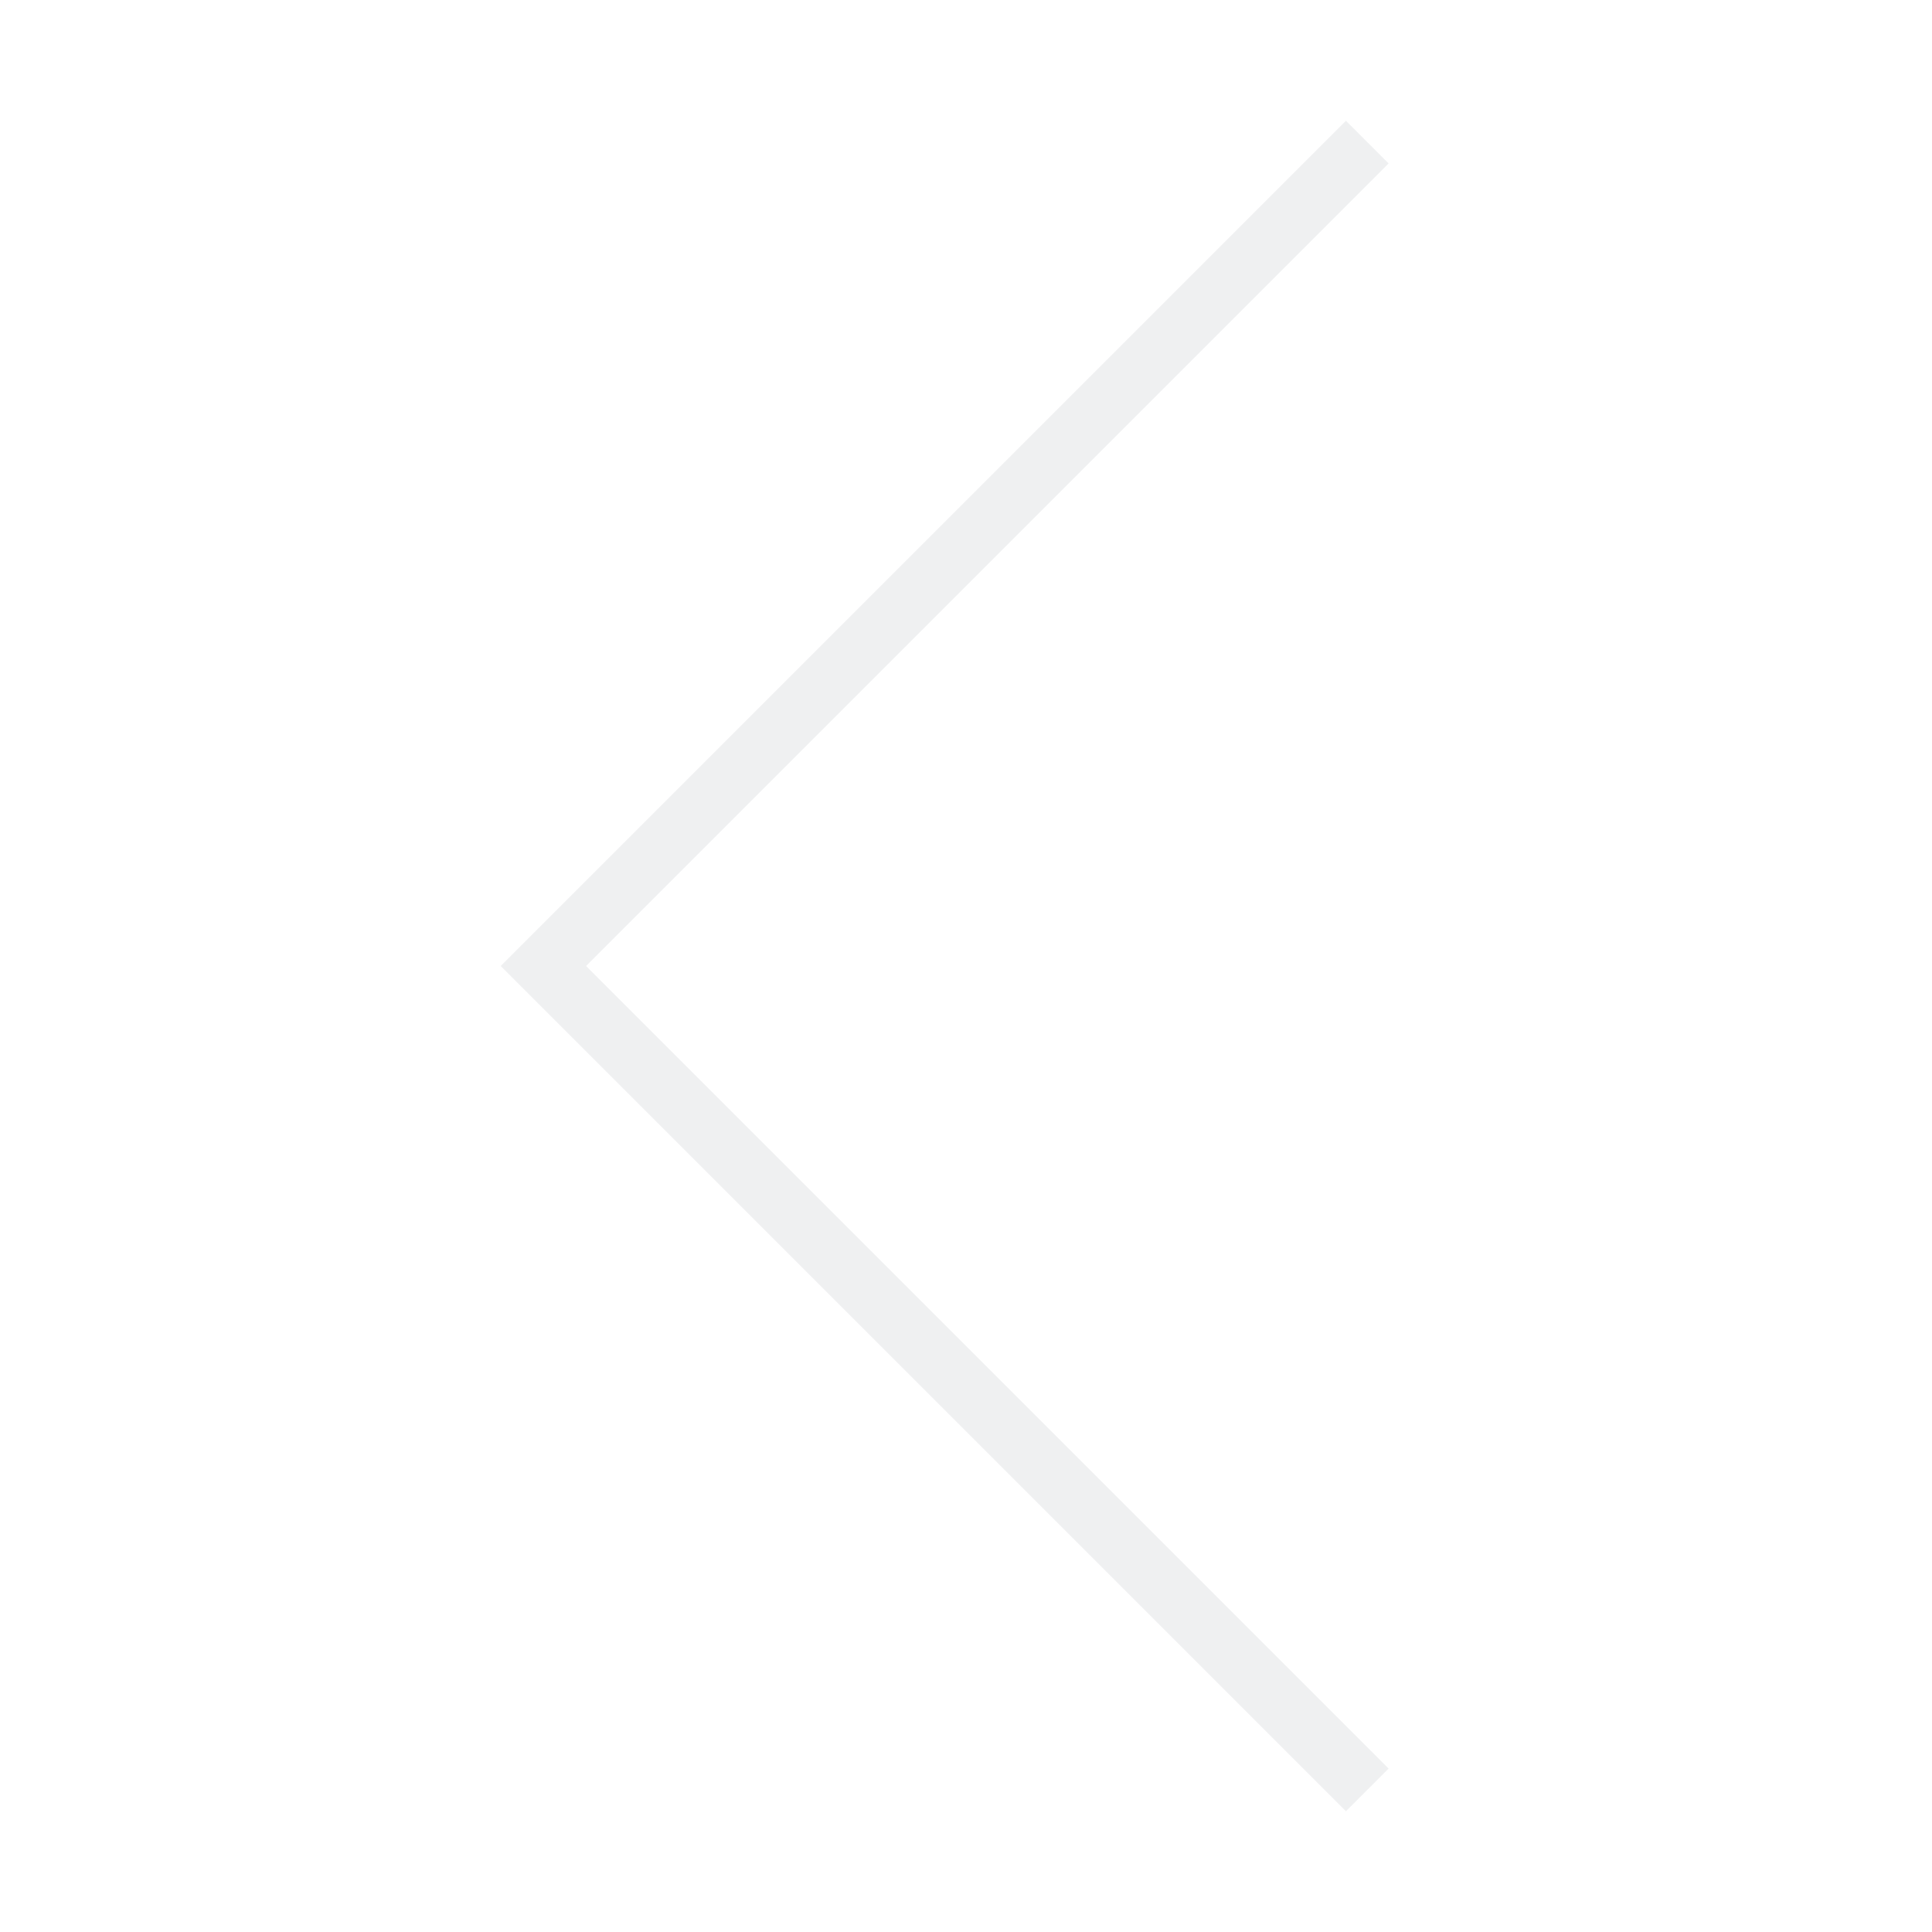
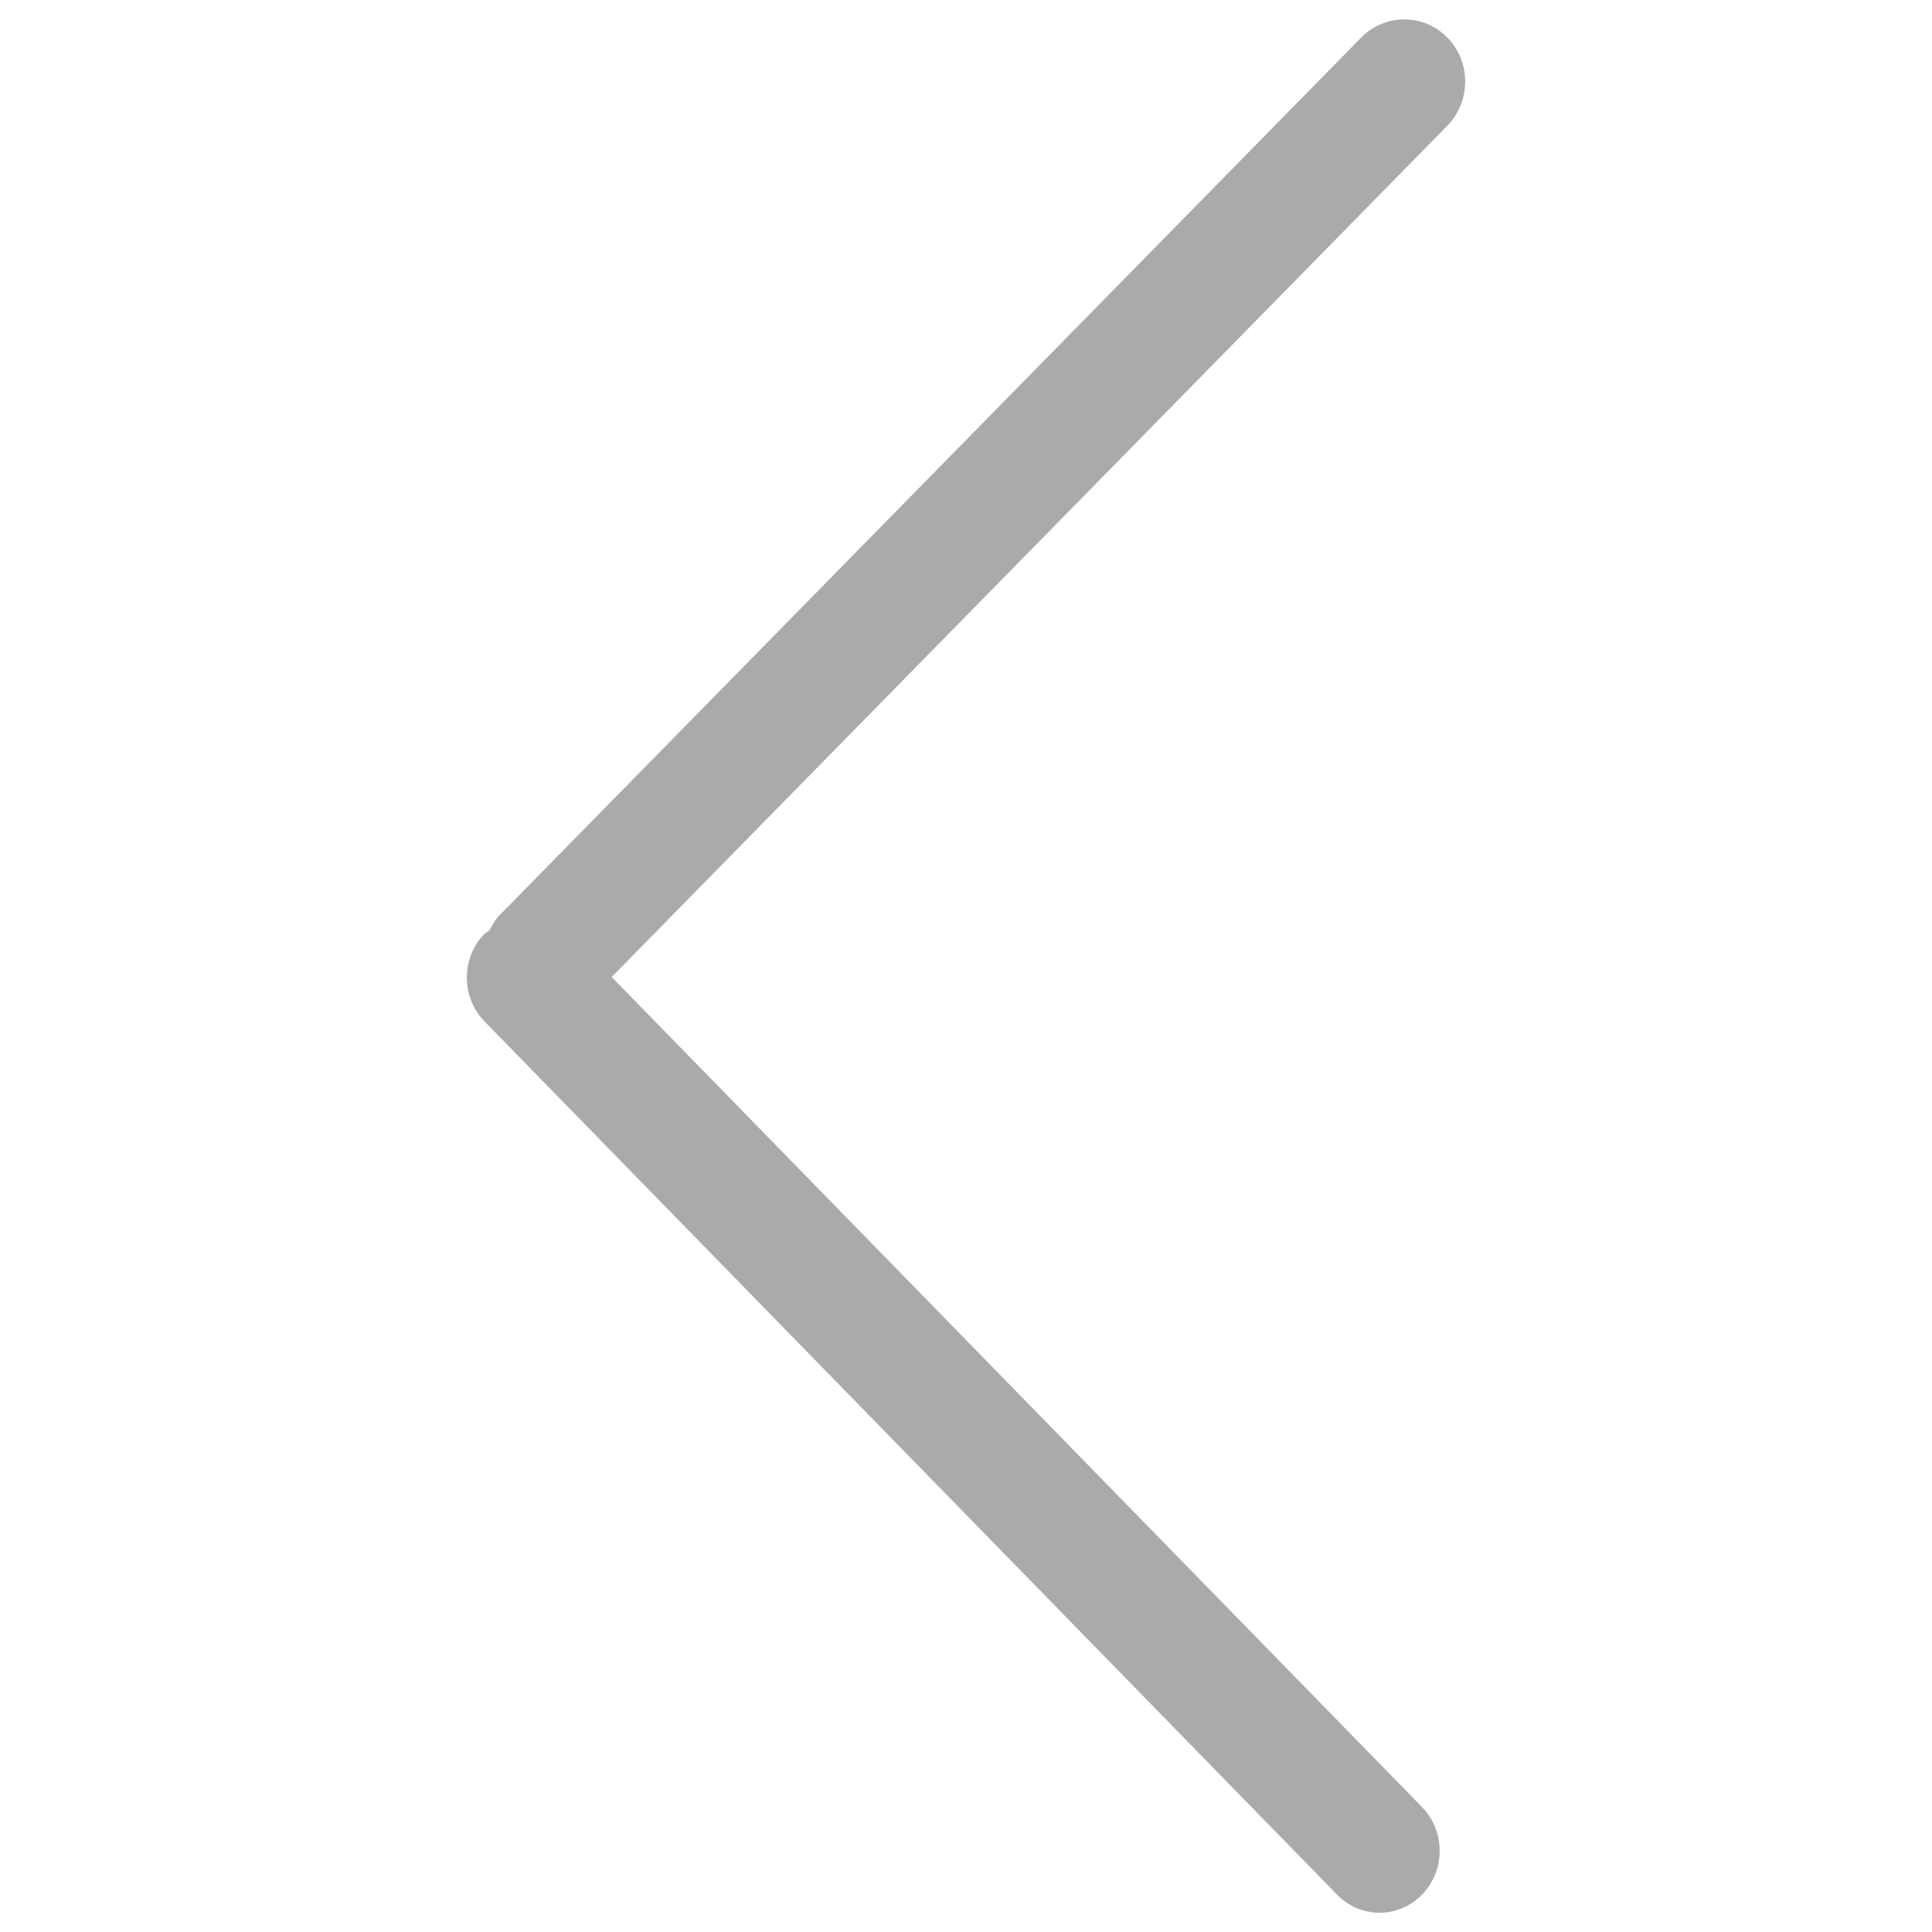
- <svg xmlns="http://www.w3.org/2000/svg" viewBox="0 0 32 32">
-   <style type="text/css" id="current-color-scheme">
-         .ColorScheme-Text {
-             color:#eff0f1;
-         }
-     </style>
-   <path d="M8.293 16l14 14 .707-.707L9.707 16 23 2.707 22.293 2z" class="ColorScheme-Text" fill="currentColor" />
+ <svg xmlns="http://www.w3.org/2000/svg" version="1.1" x="0px" y="0px" viewBox="0 0 1000 1000" enable-background="new 0 0 1000 1000" xml:space="preserve">
+   <g fill="#AAAAAA">
+     <path d="M692.1,980.7L250.8,528.7c-12.2-12.5-12.2-32.8-0.1-45.3c0.8-0.8,1.8-1.1,2.6-1.8c1.4-2.6,2.7-5.2,4.8-7.4L704.6,19.4c12.3-12.5,32.3-12.5,44.6,0.1c12.3,12.6,12.2,33-0.1,45.6L316.6,505.7L736,935.3c12.2,12.5,12.2,32.8,0.1,45.3C724,993.1,704.3,993.2,692.1,980.7L692.1,980.7z" />
+   </g>
</svg>
